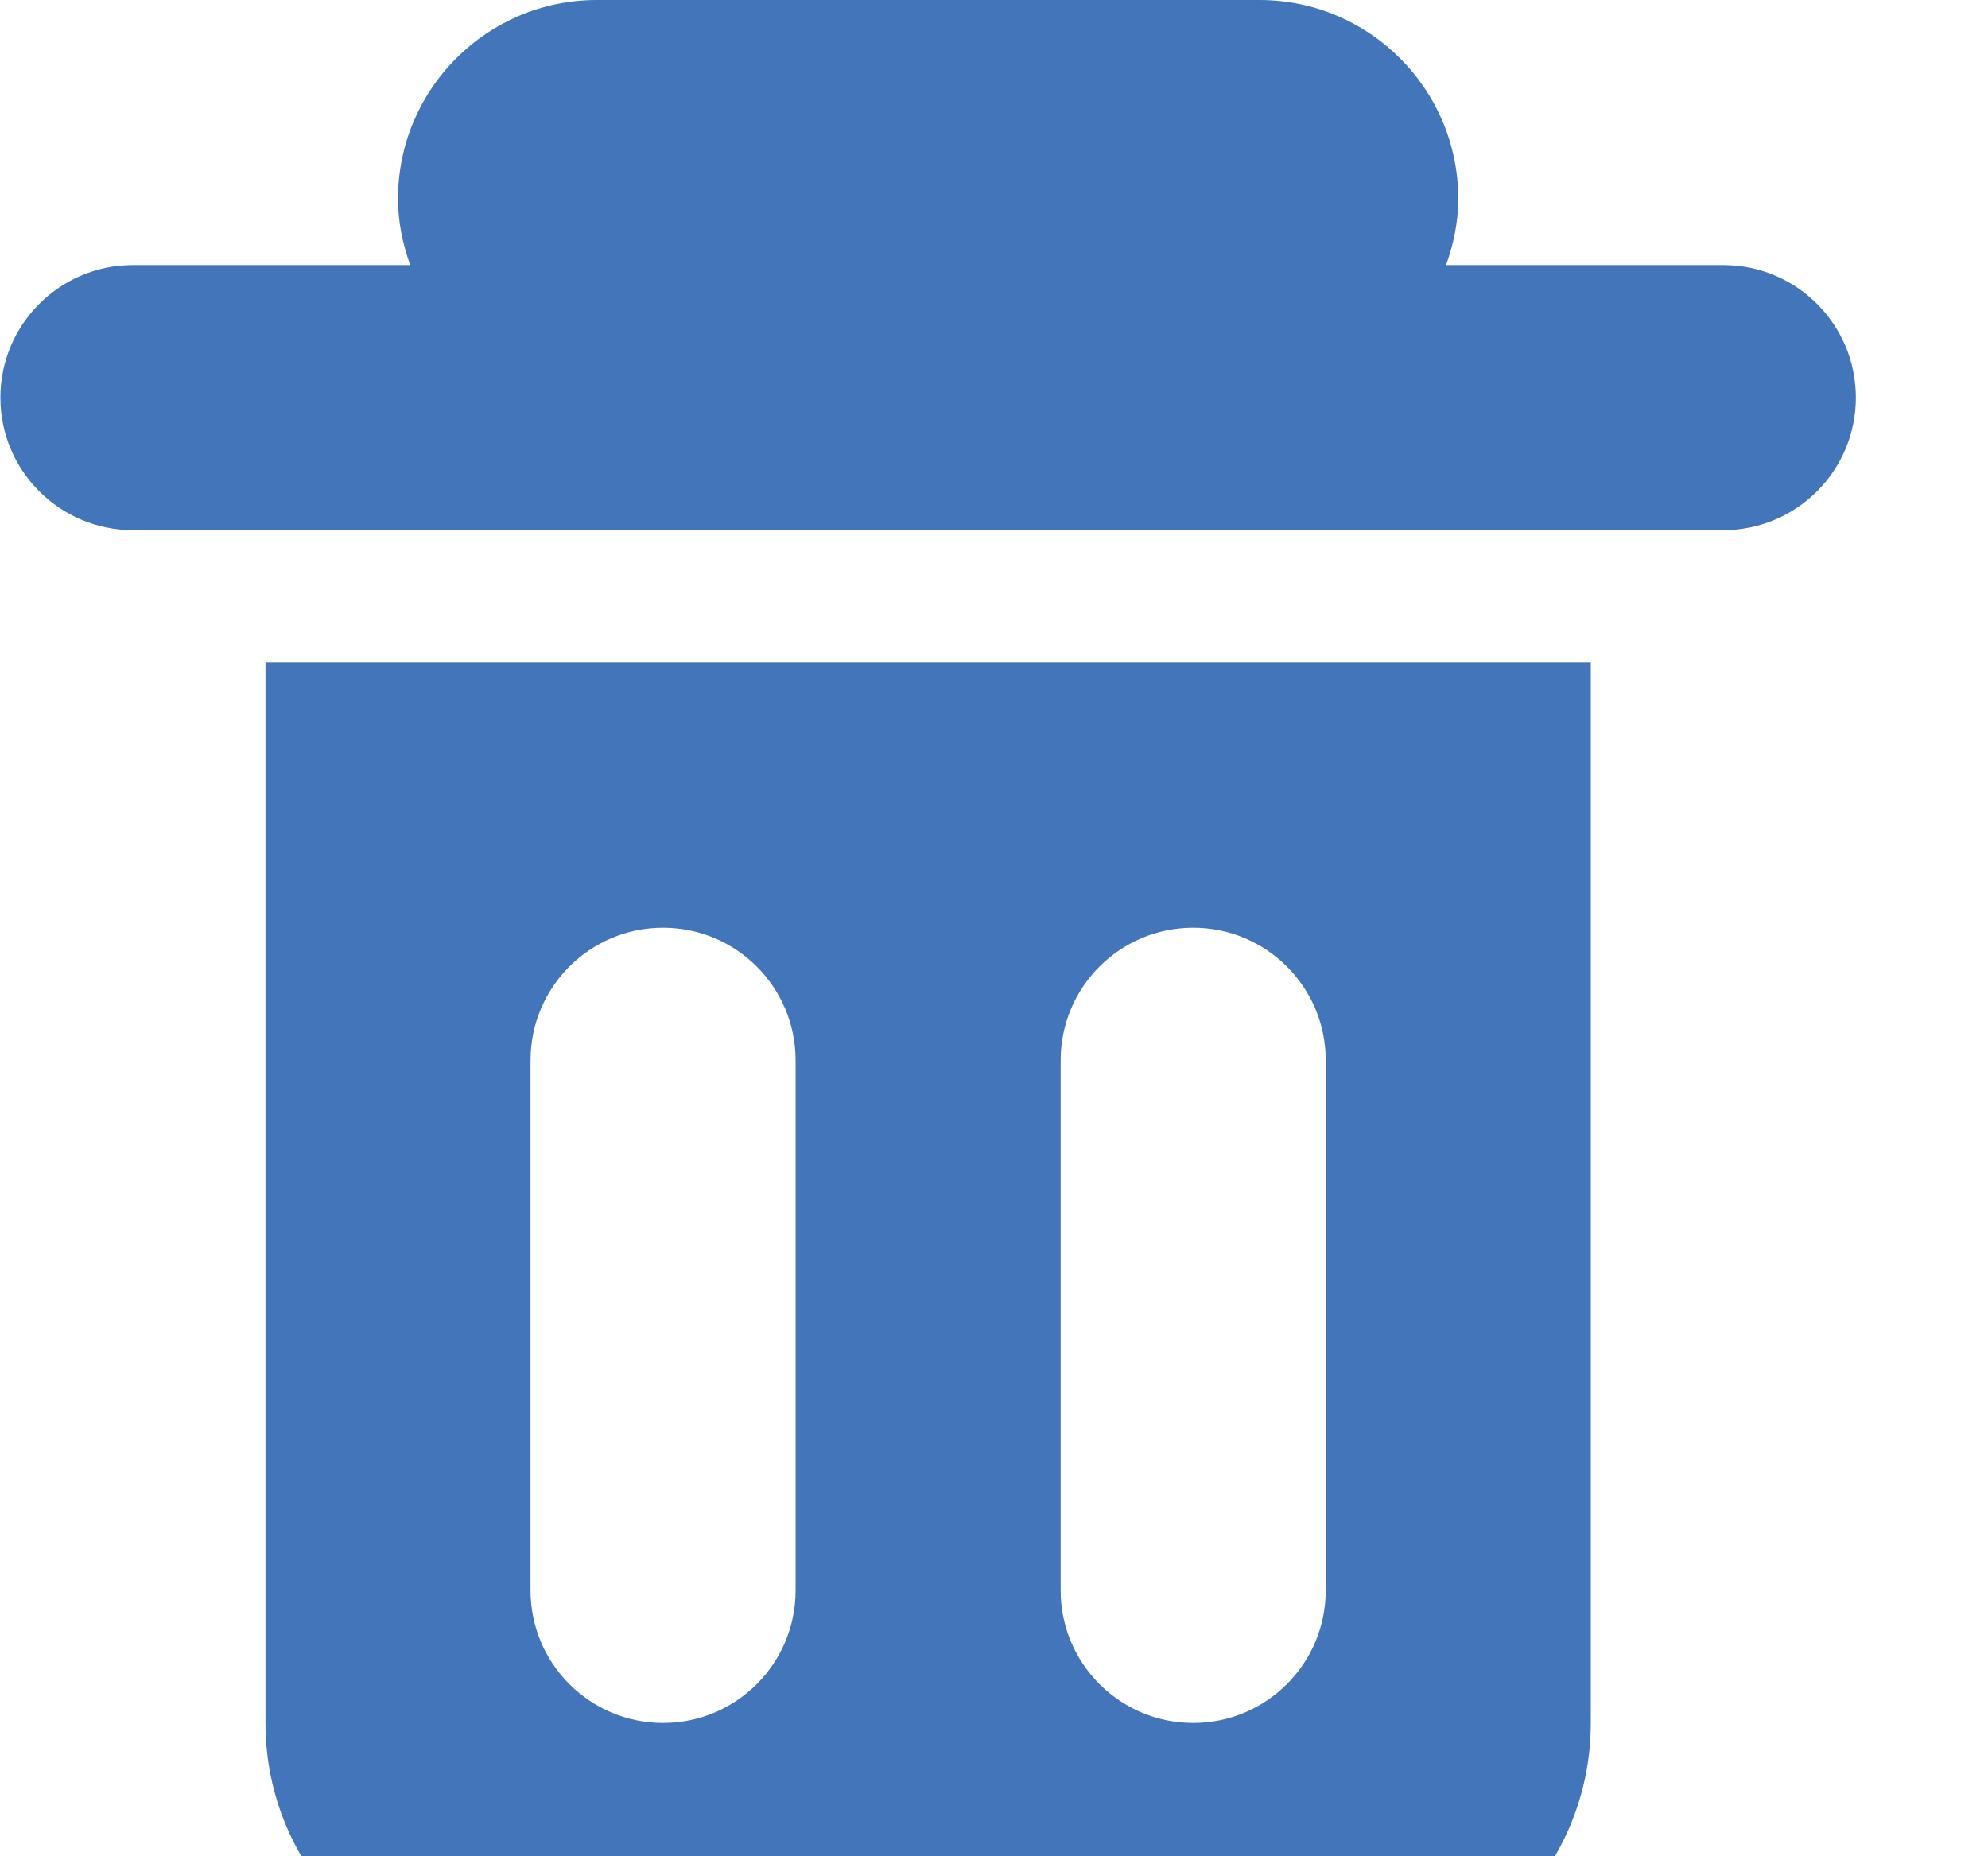
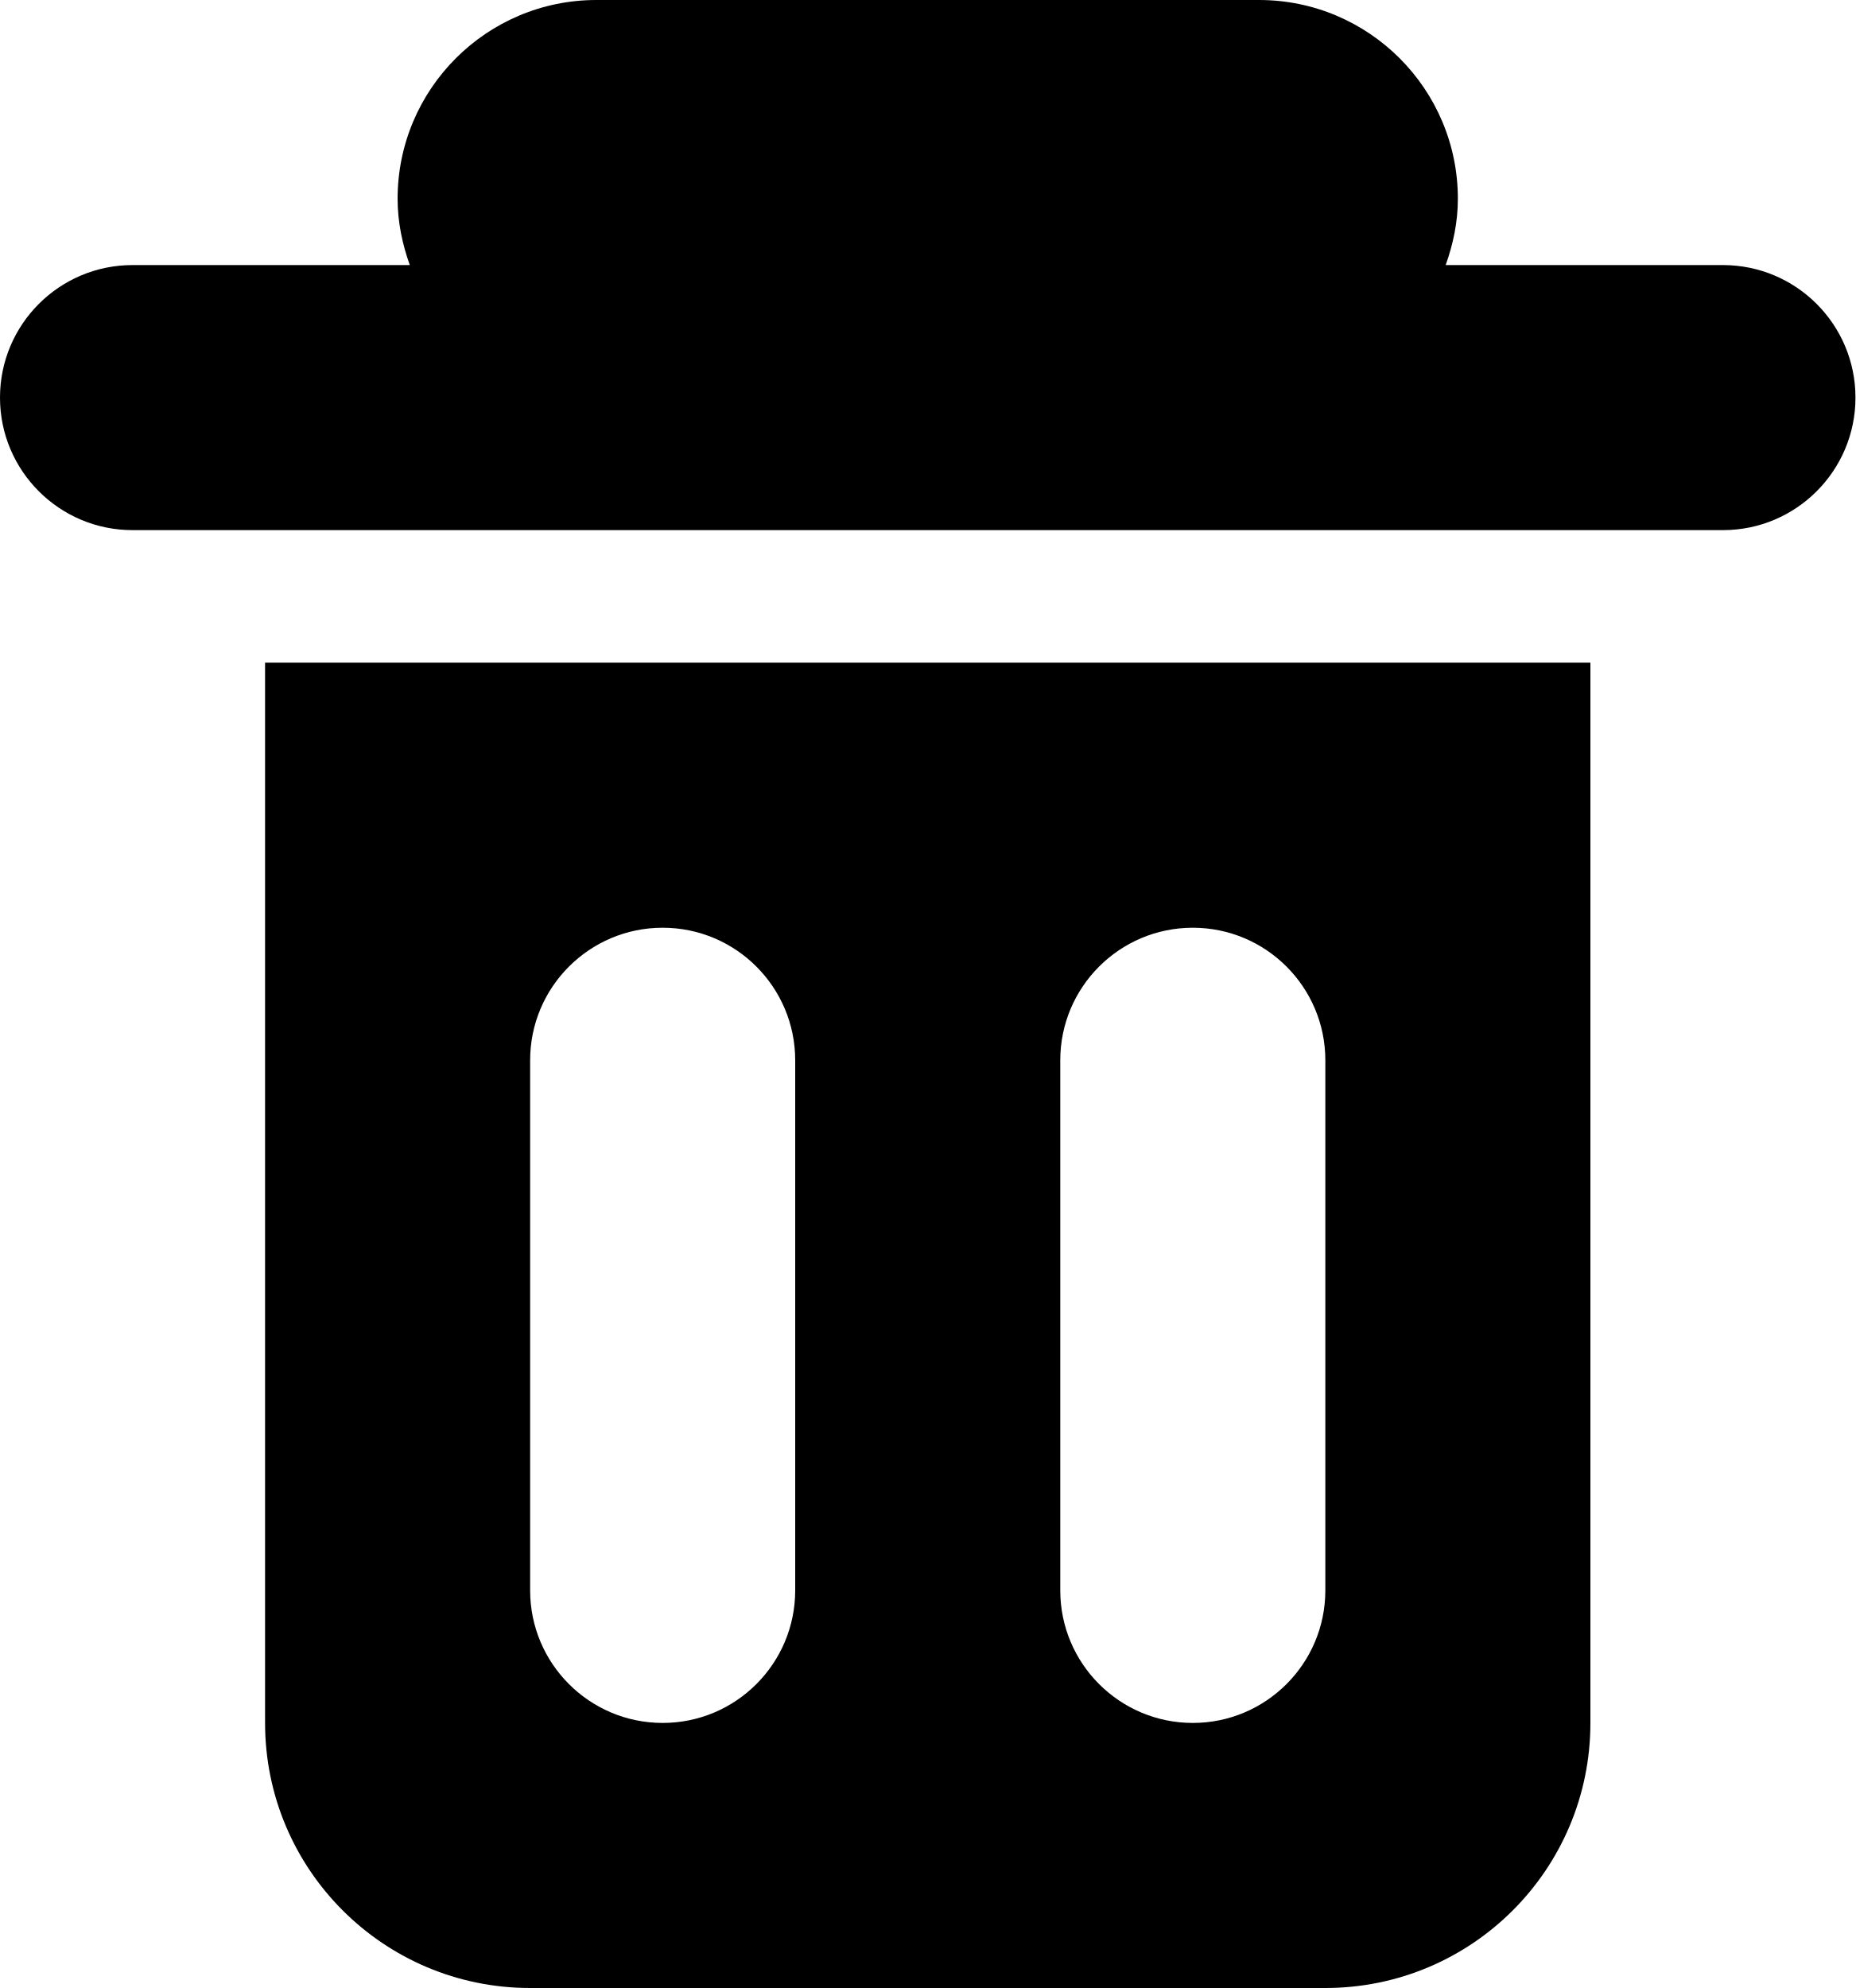
- <svg xmlns="http://www.w3.org/2000/svg" viewBox="0 0 15 14">
-   <path fill="#4375ba" d="M13.003,2h-2.092c0.056-0.157,0.092-0.324,0.092-0.5c0-0.828-0.672-1.5-1.5-1.5 H4.503c-0.828,0-1.5,0.672-1.5,1.5c0,0.176,0.036,0.343,0.092,0.5H1.003 c-0.552,0-1,0.448-1,1c0,0.552,0.448,1,1,1h12c0.552,0,1-0.448,1-1 C14.003,2.448,13.556,2,13.003,2z M2.003,13c0,1.105,0.895,2,2,2h6 c1.105,0,2-0.895,2-2V5h-10V13z M8.003,8c0-0.552,0.448-1,1-1c0.552,0,1,0.448,1,1v4 c0,0.552-0.448,1-1,1c-0.552,0-1-0.448-1-1V8z M4.003,8c0-0.552,0.448-1,1-1 c0.552,0,1,0.448,1,1v4c0,0.552-0.448,1-1,1c-0.552,0-1-0.448-1-1V8z" />
+ <svg xmlns="http://www.w3.org/2000/svg" viewBox="0 0 14 15">
+   <path fill="currentColor" d="M13,2h-2.092c0.056-0.157,0.092-0.324,0.092-0.5c0-0.828-0.672-1.5-1.5-1.5 H4.5C3.672,0,3,0.672,3,1.5c0,0.176,0.036,0.343,0.092,0.5H1C0.448,2-0,2.448-0,3 c0,0.552,0.448,1,1,1h12c0.552,0,1-0.448,1-1 C14,2.448,13.552,2,13,2z M2,13c0,1.105,0.895,2,2,2h6c1.105,0,2-0.895,2-2 V5h-10C2,5,2,13,2,13z M8,8c0-0.552,0.448-1,1-1c0.552,0,1,0.448,1,1V12 c0,0.552-0.448,1-1,1C8.448,13,8,12.552,8,12V8z M4,8c0-0.552,0.448-1,1-1 c0.552,0,1,0.448,1,1V12c0,0.552-0.448,1-1,1c-0.552,0-1-0.448-1-1V8z" />
</svg>
